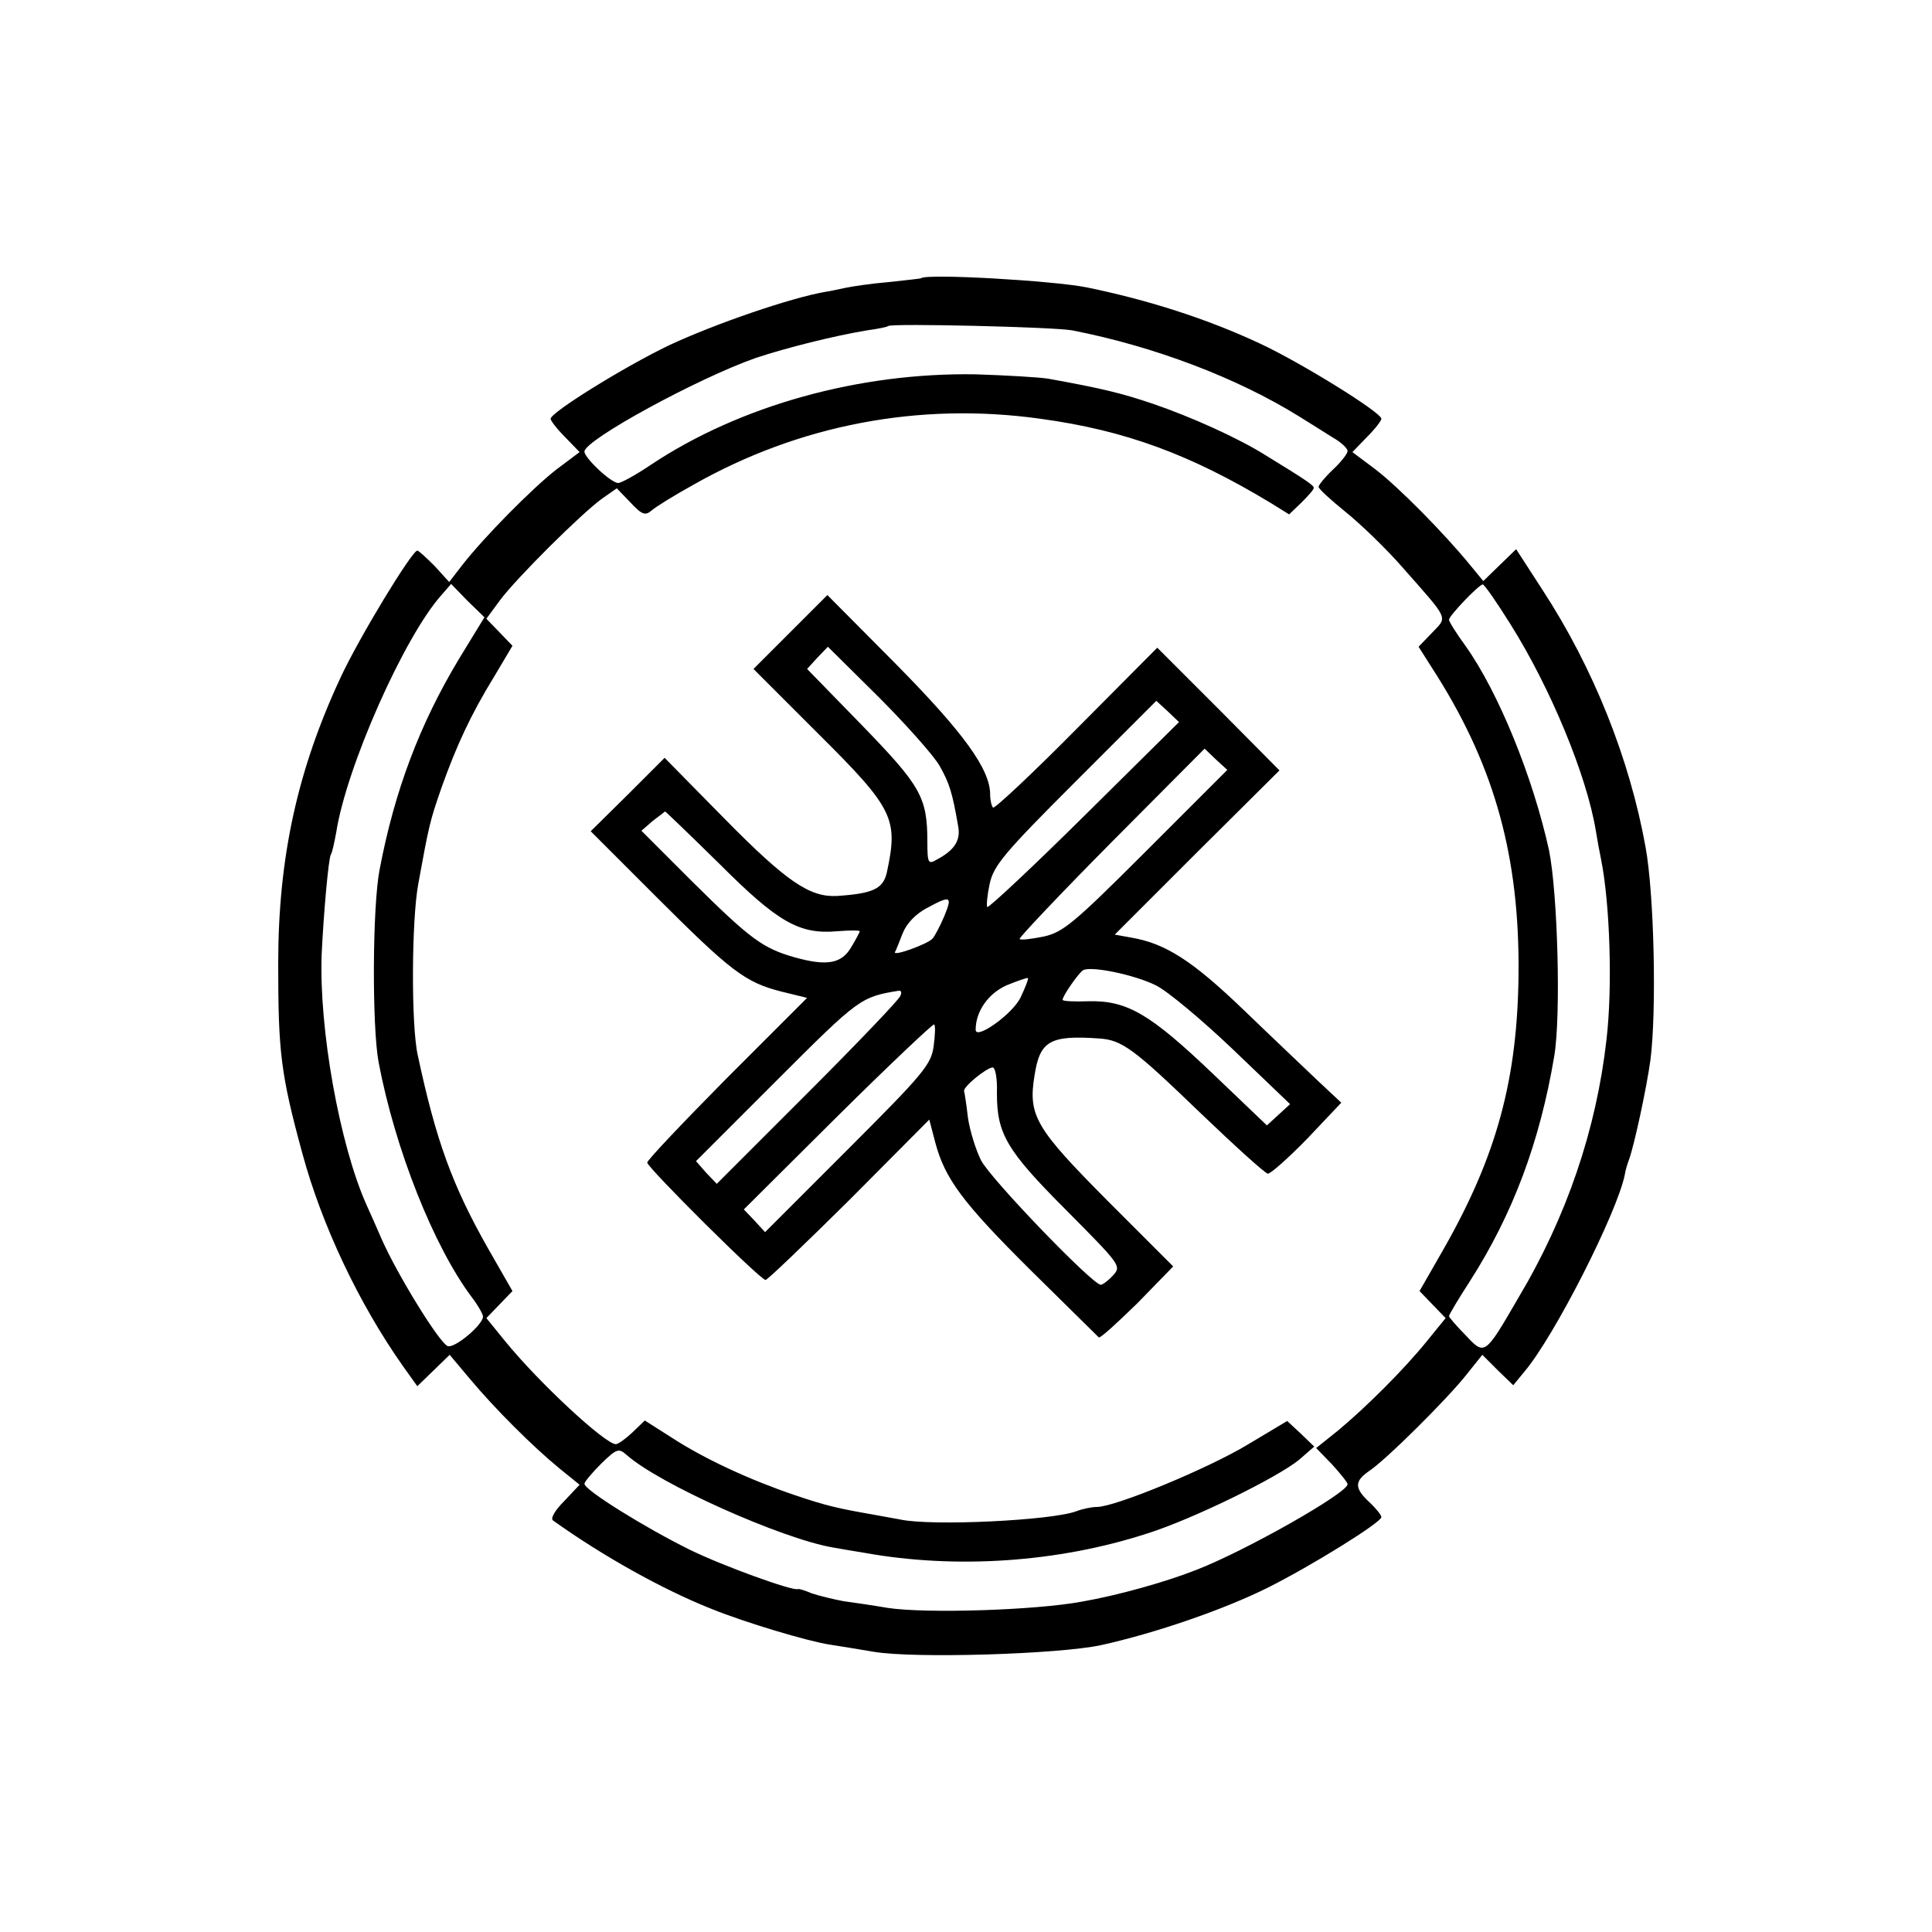
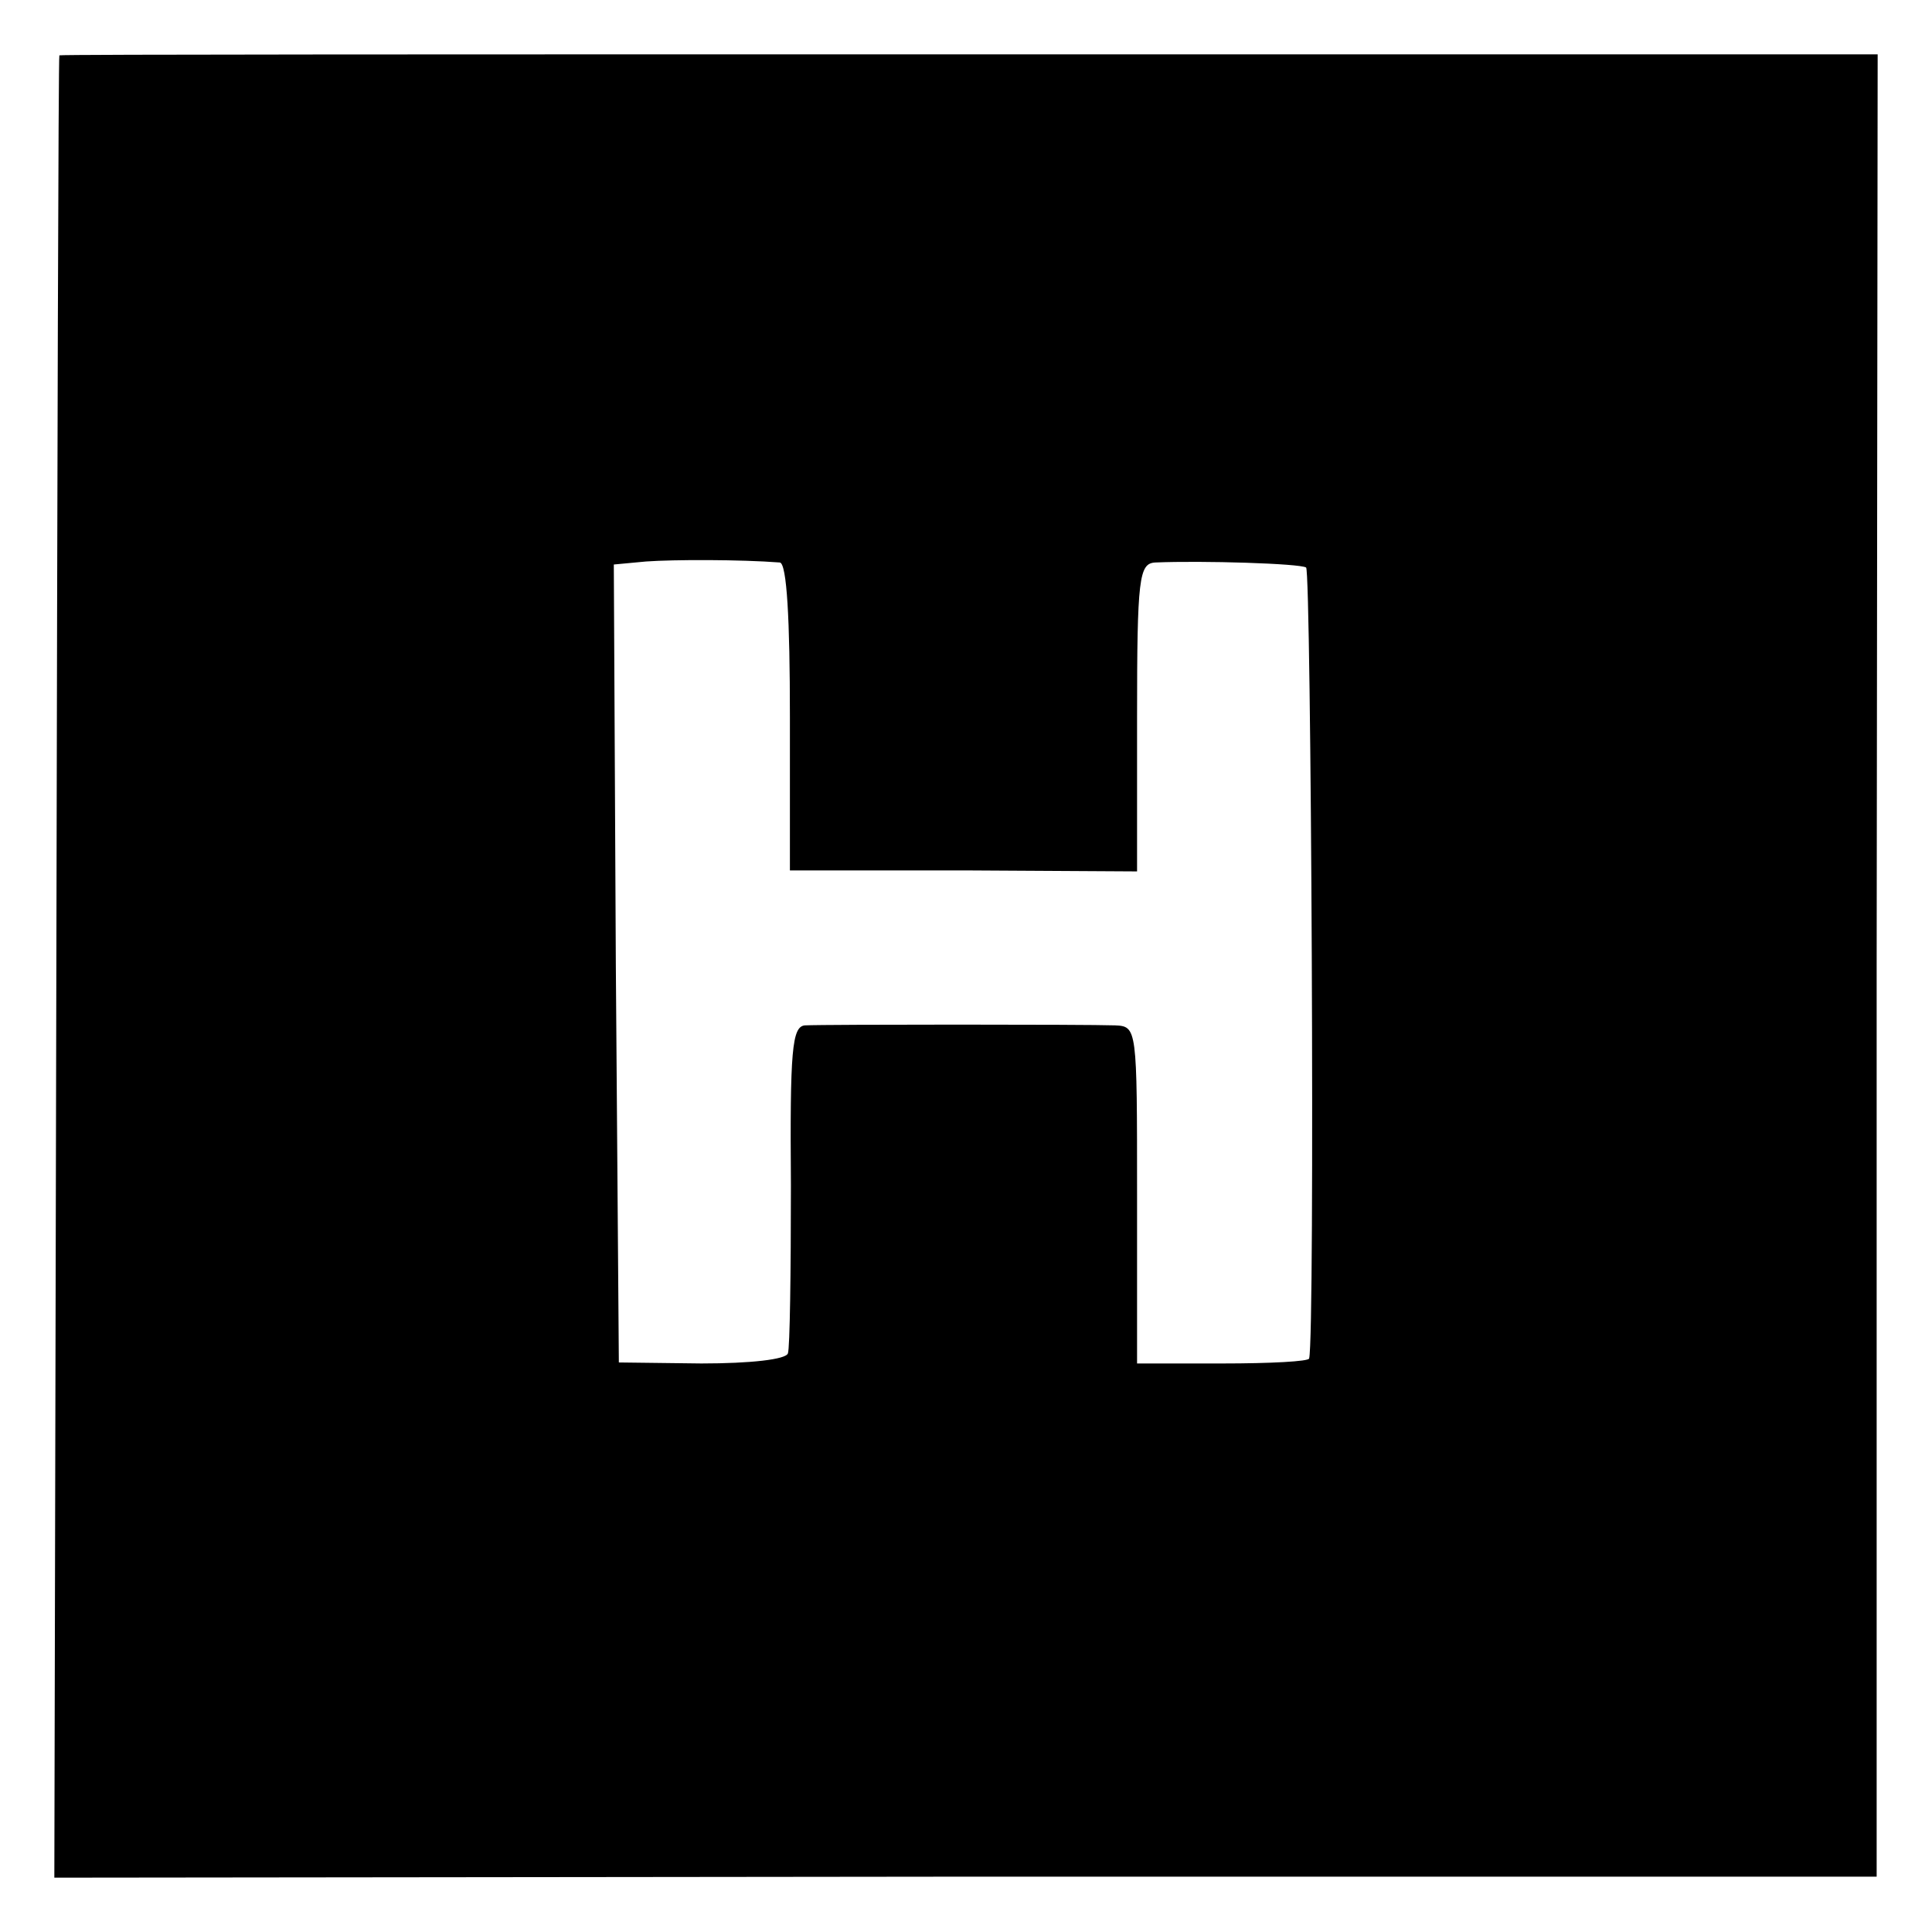
- <svg xmlns="http://www.w3.org/2000/svg" version="1.0" width="400pt" height="400pt" viewBox="0 0 400 400" preserveAspectRatio="xMidYMid meet">
-   <g transform="translate(0,400) scale(0.1,-0.1)" fill="#000000" stroke="none">
-     <path d="M1907 3424 c-1 -1 -31 -4 -67 -8 -36 -3 -76 -9 -90 -12 -14 -3 -32 -7 -40 -8 -71 -12 -229 -66 -325 -111 -92 -44 -245 -139 -245 -152 0 -4 13 -21 30 -38 l30 -31 -48 -36 c-50 -39 -149 -139 -195 -198 l-27 -35 -30 33 c-17 17 -33 32 -36 32 -11 0 -120 -179 -159 -263 -89 -191 -129 -372 -129 -592 0 -183 5 -228 50 -393 40 -148 117 -311 208 -440 l30 -42 33 32 34 33 42 -50 c52 -62 129 -139 185 -185 l42 -34 -32 -34 c-19 -19 -29 -36 -23 -40 102 -73 227 -143 328 -183 69 -28 199 -67 245 -74 20 -3 62 -10 92 -15 84 -14 382 -5 470 14 113 25 255 74 345 119 90 45 235 135 235 146 0 4 -11 18 -25 31 -31 29 -31 43 -1 64 33 21 164 151 203 201 l32 40 32 -32 32 -31 23 28 c62 73 192 329 208 408 1 9 6 24 9 32 11 31 36 147 44 205 13 100 8 342 -10 441 -33 183 -108 371 -213 532 l-55 85 -34 -33 -34 -33 -28 34 c-54 66 -148 161 -195 197 l-48 36 30 31 c17 17 30 34 30 38 0 13 -166 116 -252 156 -109 51 -231 90 -358 116 -70 14 -331 29 -343 19z m313 -108 c169 -33 341 -98 471 -179 19 -12 50 -31 67 -42 18 -10 32 -23 32 -29 0 -5 -13 -22 -30 -38 -16 -15 -30 -32 -30 -36 0 -4 25 -27 56 -52 31 -25 84 -76 118 -115 98 -111 93 -101 61 -135 l-28 -29 40 -63 c118 -189 169 -373 167 -613 -2 -219 -45 -377 -154 -569 l-51 -89 27 -28 27 -28 -39 -48 c-47 -58 -124 -135 -184 -185 l-45 -36 33 -34 c17 -19 32 -37 32 -41 0 -18 -213 -139 -315 -178 -61 -24 -160 -52 -235 -65 -97 -18 -323 -25 -402 -13 -29 5 -70 11 -92 14 -21 4 -50 11 -65 16 -14 6 -27 10 -29 9 -9 -5 -156 48 -225 82 -91 45 -217 123 -217 136 0 4 16 23 35 42 32 31 36 32 52 18 67 -60 322 -174 428 -192 17 -3 46 -8 65 -11 189 -34 400 -20 585 40 95 30 270 116 315 153 l31 27 -28 27 -28 26 -82 -49 c-81 -49 -274 -129 -312 -129 -11 0 -30 -4 -43 -9 -51 -19 -299 -31 -364 -17 -12 2 -37 7 -55 10 -74 13 -97 18 -165 41 -91 31 -185 74 -254 119 l-55 35 -26 -25 c-14 -13 -29 -24 -34 -24 -22 0 -159 127 -229 213 l-39 48 27 28 27 28 -51 89 c-73 129 -107 221 -145 399 -14 61 -13 280 1 355 22 121 24 130 48 199 31 87 61 152 109 230 l38 64 -27 28 -27 28 28 38 c34 46 171 182 212 211 l30 21 28 -29 c24 -26 31 -28 44 -17 9 8 48 32 86 53 220 125 469 172 719 137 176 -24 311 -74 478 -175 l37 -23 25 24 c14 14 26 27 26 31 0 5 -14 15 -99 67 -57 36 -155 80 -234 107 -65 22 -106 32 -217 52 -19 3 -87 7 -150 9 -240 4 -487 -64 -672 -187 -31 -21 -62 -38 -68 -38 -15 0 -70 52 -70 65 0 24 235 152 355 194 63 21 163 46 230 57 22 3 42 7 44 9 6 6 344 -2 381 -9z m-1269 -679 c-82 -136 -134 -274 -165 -437 -15 -76 -16 -326 -2 -400 34 -179 114 -381 193 -486 13 -17 23 -35 23 -40 -1 -18 -59 -66 -73 -61 -17 6 -105 149 -137 222 -12 28 -26 59 -31 70 -56 125 -99 366 -93 520 4 84 14 197 19 206 3 4 7 24 11 45 21 136 141 406 218 492 l20 23 34 -35 35 -34 -52 -85z m2176 71 c83 -132 158 -313 177 -428 3 -19 8 -46 11 -60 18 -90 24 -263 11 -373 -21 -185 -82 -366 -183 -535 -69 -119 -69 -119 -109 -76 -19 19 -34 37 -34 39 0 3 19 35 43 72 89 139 145 288 175 467 14 84 7 338 -11 426 -33 150 -104 326 -173 423 -19 26 -34 50 -34 54 0 8 62 73 70 73 3 0 29 -37 57 -82z" />
-     <path d="M1637 2692 l-77 -77 134 -134 c157 -156 166 -176 142 -288 -8 -33 -28 -43 -103 -48 -56 -3 -104 29 -232 159 l-125 127 -76 -76 -77 -76 136 -136 c154 -154 184 -177 259 -196 l53 -13 -166 -166 c-91 -92 -165 -170 -165 -175 0 -10 234 -243 245 -243 4 0 82 75 174 166 l165 166 12 -46 c20 -76 56 -125 198 -266 75 -74 139 -137 141 -139 3 -2 38 30 80 71 l74 76 -135 135 c-150 151 -166 177 -152 261 11 71 32 83 133 76 48 -3 72 -21 210 -154 72 -69 135 -126 140 -126 6 0 43 33 82 73 l70 74 -46 43 c-25 24 -95 90 -154 147 -108 104 -164 140 -236 152 l-33 6 170 170 171 170 -126 127 -127 127 -167 -168 c-92 -93 -170 -166 -173 -163 -3 3 -6 15 -6 27 0 52 -54 127 -194 269 l-143 144 -76 -76z m308 -277 c21 -37 27 -57 39 -127 5 -29 -9 -49 -45 -68 -17 -10 -19 -7 -19 37 0 93 -14 116 -135 241 l-114 117 21 23 22 23 104 -103 c57 -57 114 -121 127 -143z m300 -104 c-107 -106 -198 -191 -201 -189 -2 3 0 25 5 48 8 38 31 65 177 211 l168 168 24 -22 23 -22 -196 -194z m128 -73 c-150 -150 -172 -168 -212 -177 -25 -5 -48 -8 -50 -5 -2 2 83 92 189 199 l194 195 23 -22 24 -22 -168 -168z m-883 -27 c121 -121 165 -146 244 -139 25 2 46 2 46 0 0 -2 -8 -17 -17 -32 -20 -35 -50 -41 -118 -22 -66 19 -91 37 -214 159 l-103 103 23 20 c13 10 25 19 26 20 1 0 52 -49 113 -109z m465 -108 c-9 -21 -20 -42 -25 -47 -11 -11 -82 -37 -77 -27 2 3 9 21 16 39 8 20 27 40 50 52 50 27 53 25 36 -17z m438 -143 c23 -11 95 -71 160 -133 l118 -113 -24 -22 -24 -22 -112 107 c-129 123 -177 152 -257 150 -30 -1 -54 0 -54 3 0 8 32 54 42 61 15 10 107 -9 151 -31z m-280 -25 c-16 -34 -93 -89 -93 -67 0 38 26 75 64 92 22 9 42 16 44 15 2 -1 -5 -19 -15 -40z m-249 3 c-2 -7 -89 -98 -192 -201 l-188 -188 -22 23 -21 24 168 168 c170 170 173 172 253 185 4 0 5 -5 2 -11z m69 -104 c-5 -38 -21 -57 -177 -213 l-172 -172 -22 24 -22 23 195 194 c107 106 197 191 199 189 3 -2 2 -23 -1 -45z m131 -97 c0 -84 19 -118 144 -243 111 -112 114 -115 97 -134 -10 -11 -22 -20 -26 -20 -17 0 -229 220 -248 258 -11 22 -23 61 -27 88 -3 27 -7 52 -8 55 -2 9 46 48 59 49 6 0 10 -24 9 -53z" />
+ <svg xmlns="http://www.w3.org/2000/svg" version="1.0" width="192pt" height="192pt" viewBox="0 0 192 192" preserveAspectRatio="xMidYMid meet">
+   <g transform="translate(0,192) scale(0.1,-0.1)" fill="#000000" stroke="none">
+     <path d="M59 1865 c-1 0 -2 -407 -3 -905 l-2 -906 906 1 905 0 0 905 1 906 -903 0 c-497 0 -904 0 -904 -1z m716 -504 c7 -1 10 -57 10 -153 l0 -153 173 0 172 -1 0 153 c0 139 2 153 18 154 47 2 144 -1 150 -5 5 -3 9 -764 3 -786 0 -3 -39 -5 -86 -5 l-85 0 0 168 c0 166 0 167 -22 168 -28 1 -287 1 -308 0 -13 -1 -15 -25 -14 -159 0 -86 -1 -162 -3 -167 -2 -6 -37 -10 -86 -10 l-82 1 -3 396 -2 397 32 3 c28 2 94 2 133 -1z" />
  </g>
</svg>
